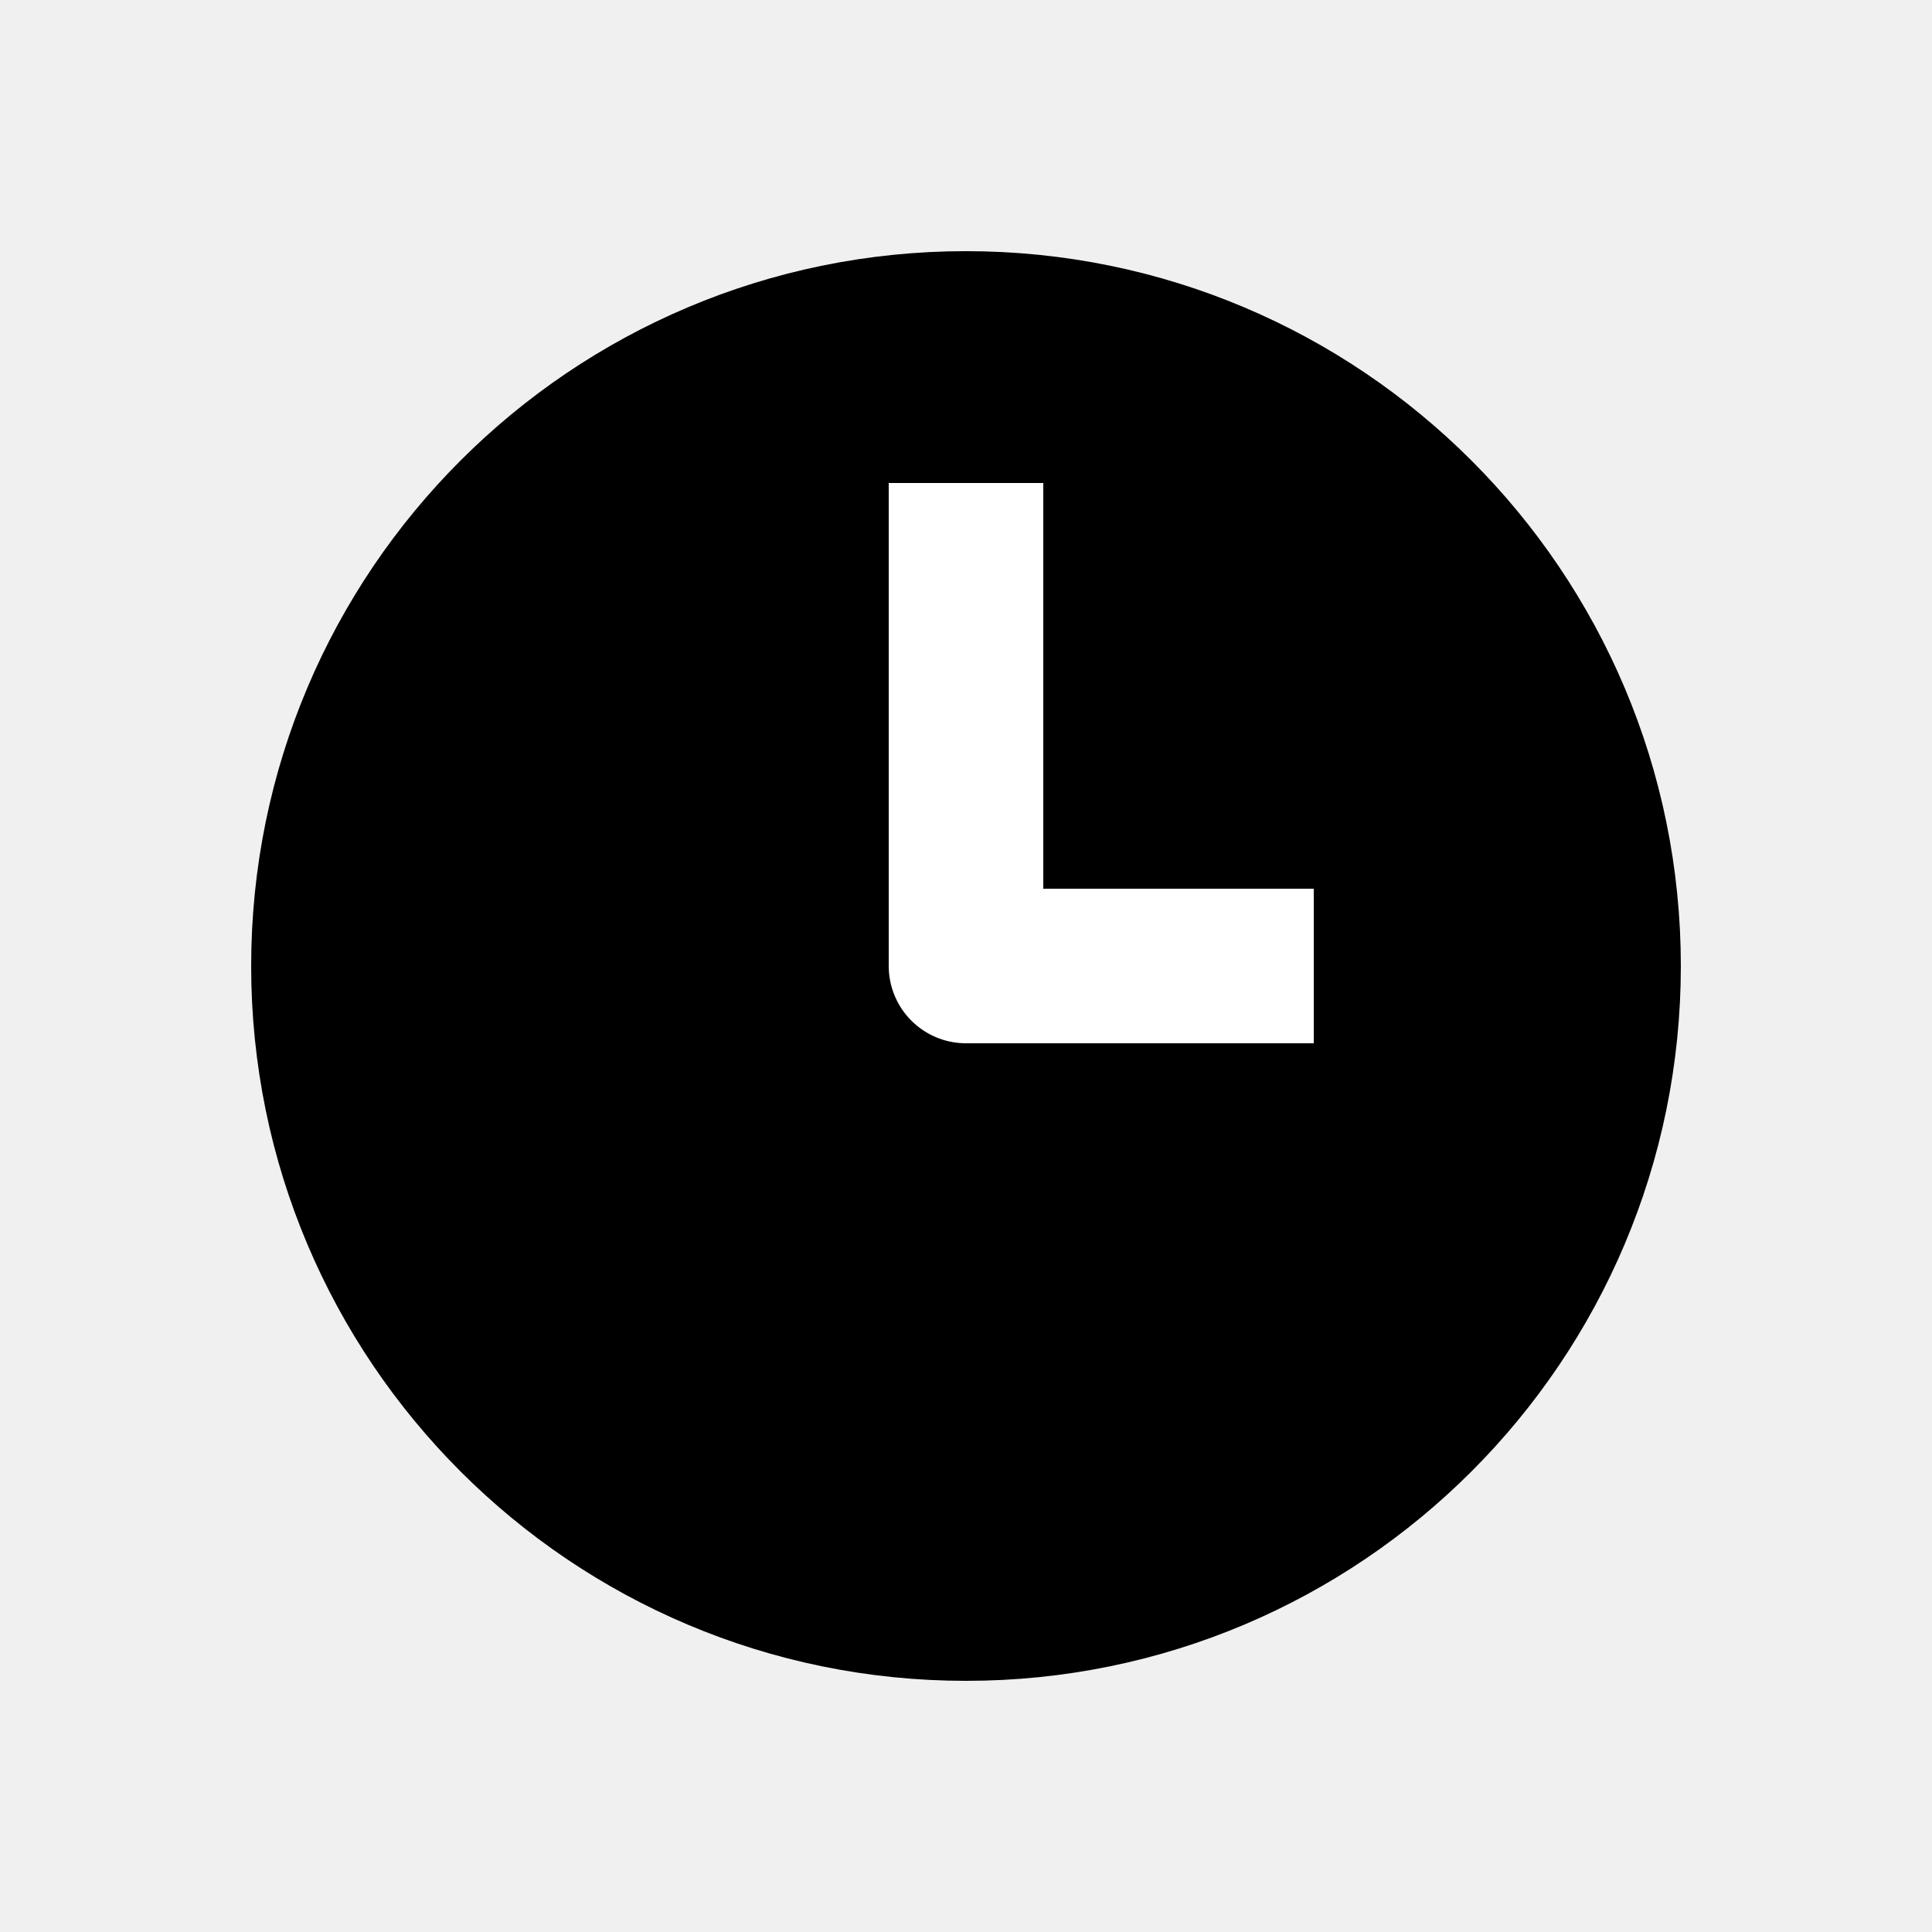
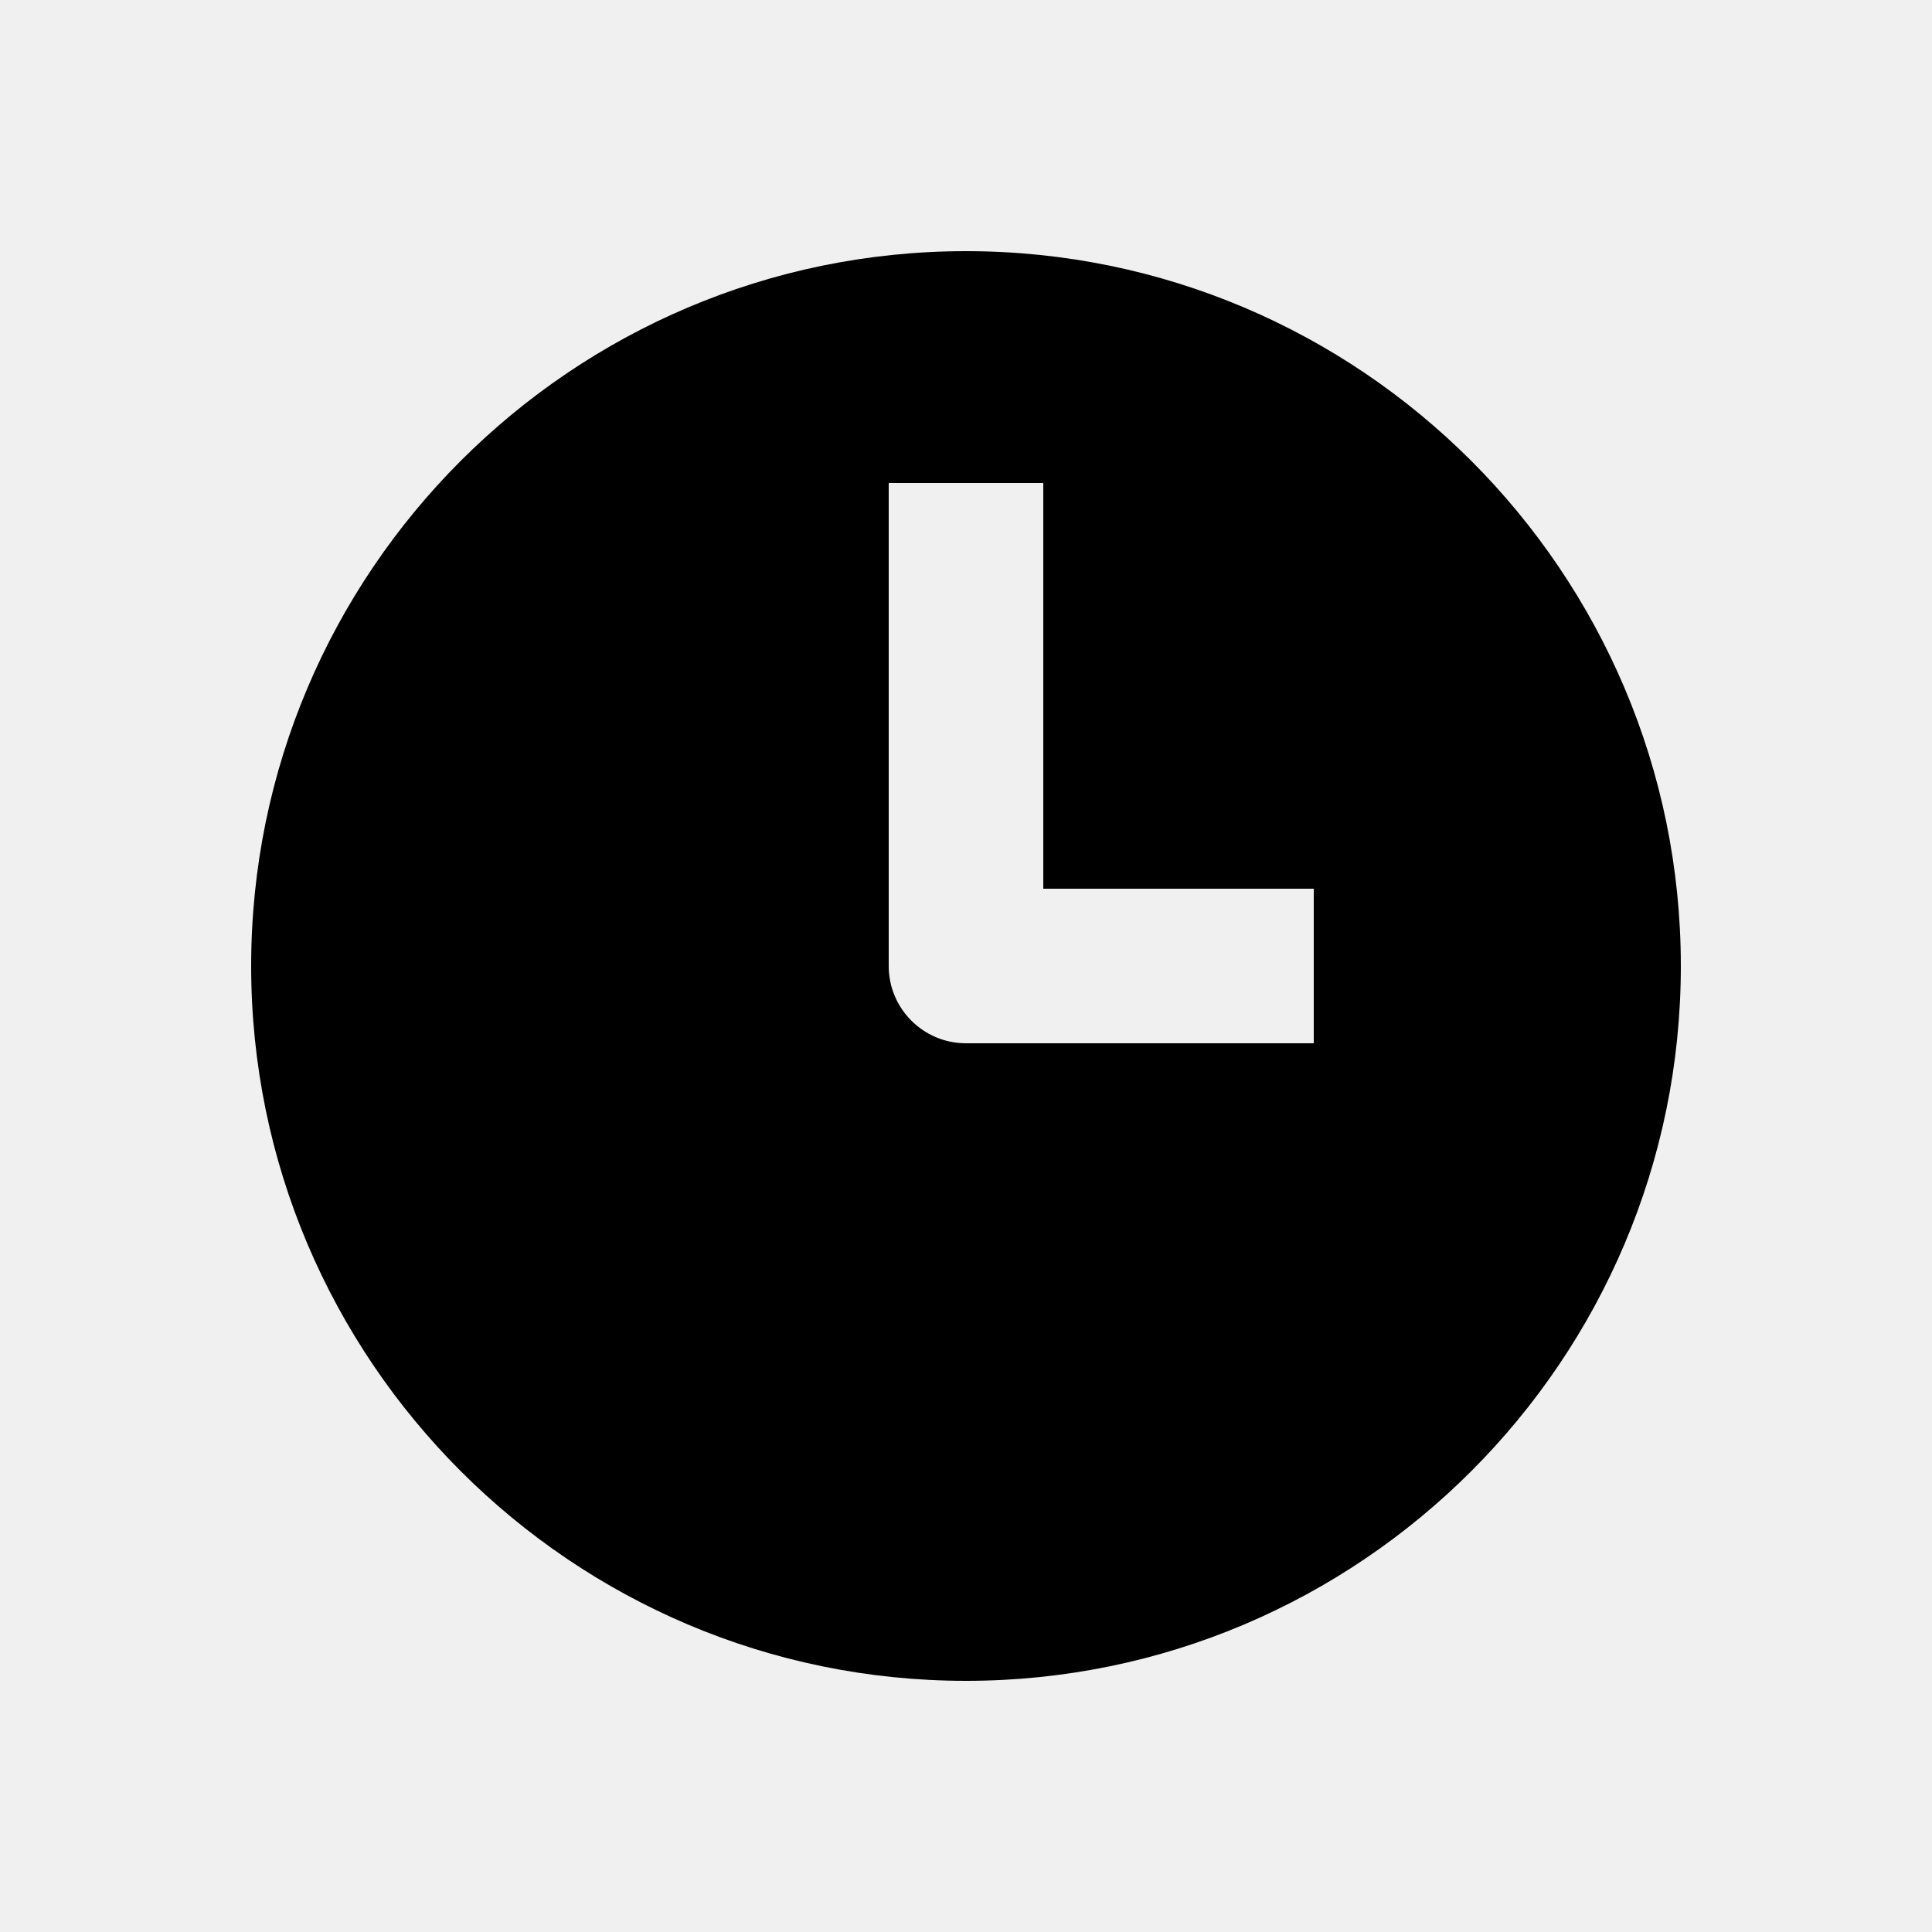
<svg xmlns="http://www.w3.org/2000/svg" height="1000" width="1000" version="1.1" id="h00m00" viewBox="0 0 1000 1000">
-   <g id="container">
-     <circle style="fill:#000000;stroke:#000000;stroke-width:60" id="frame" cx="500" cy="500" r="340" />
-     <g transform="translate(500,500) rotate(270)">
-       <path id="clock_03_00" style="fill:none; stroke:#FFF; stroke-width:80; stroke-linecap:square; stroke-linejoin:round" d="M 0.000,140.000 L 0,0 l 210.000,0.000" />
-     </g>
-   </g>
+   <defs id="defs10" />
+   <path id="path14" style="color:#000000;fill:#000000;stroke-width:60;-inkscape-stroke:none" d="M 500 130 C 296.011 130 130 296.011 130 500 C 130 703.989 296.011 870 500 870 C 703.989 870 870 703.989 870 500 C 870 296.011 703.989 130 500 130 z M 460 250 L 540 250 L 540 290 L 540 460 L 640 460 L 680 460 L 680 540 L 640 540 L 500 540 A 40.004 40.004 0 0 1 460 500 L 460 290 L 460 250 z " />
</svg>
